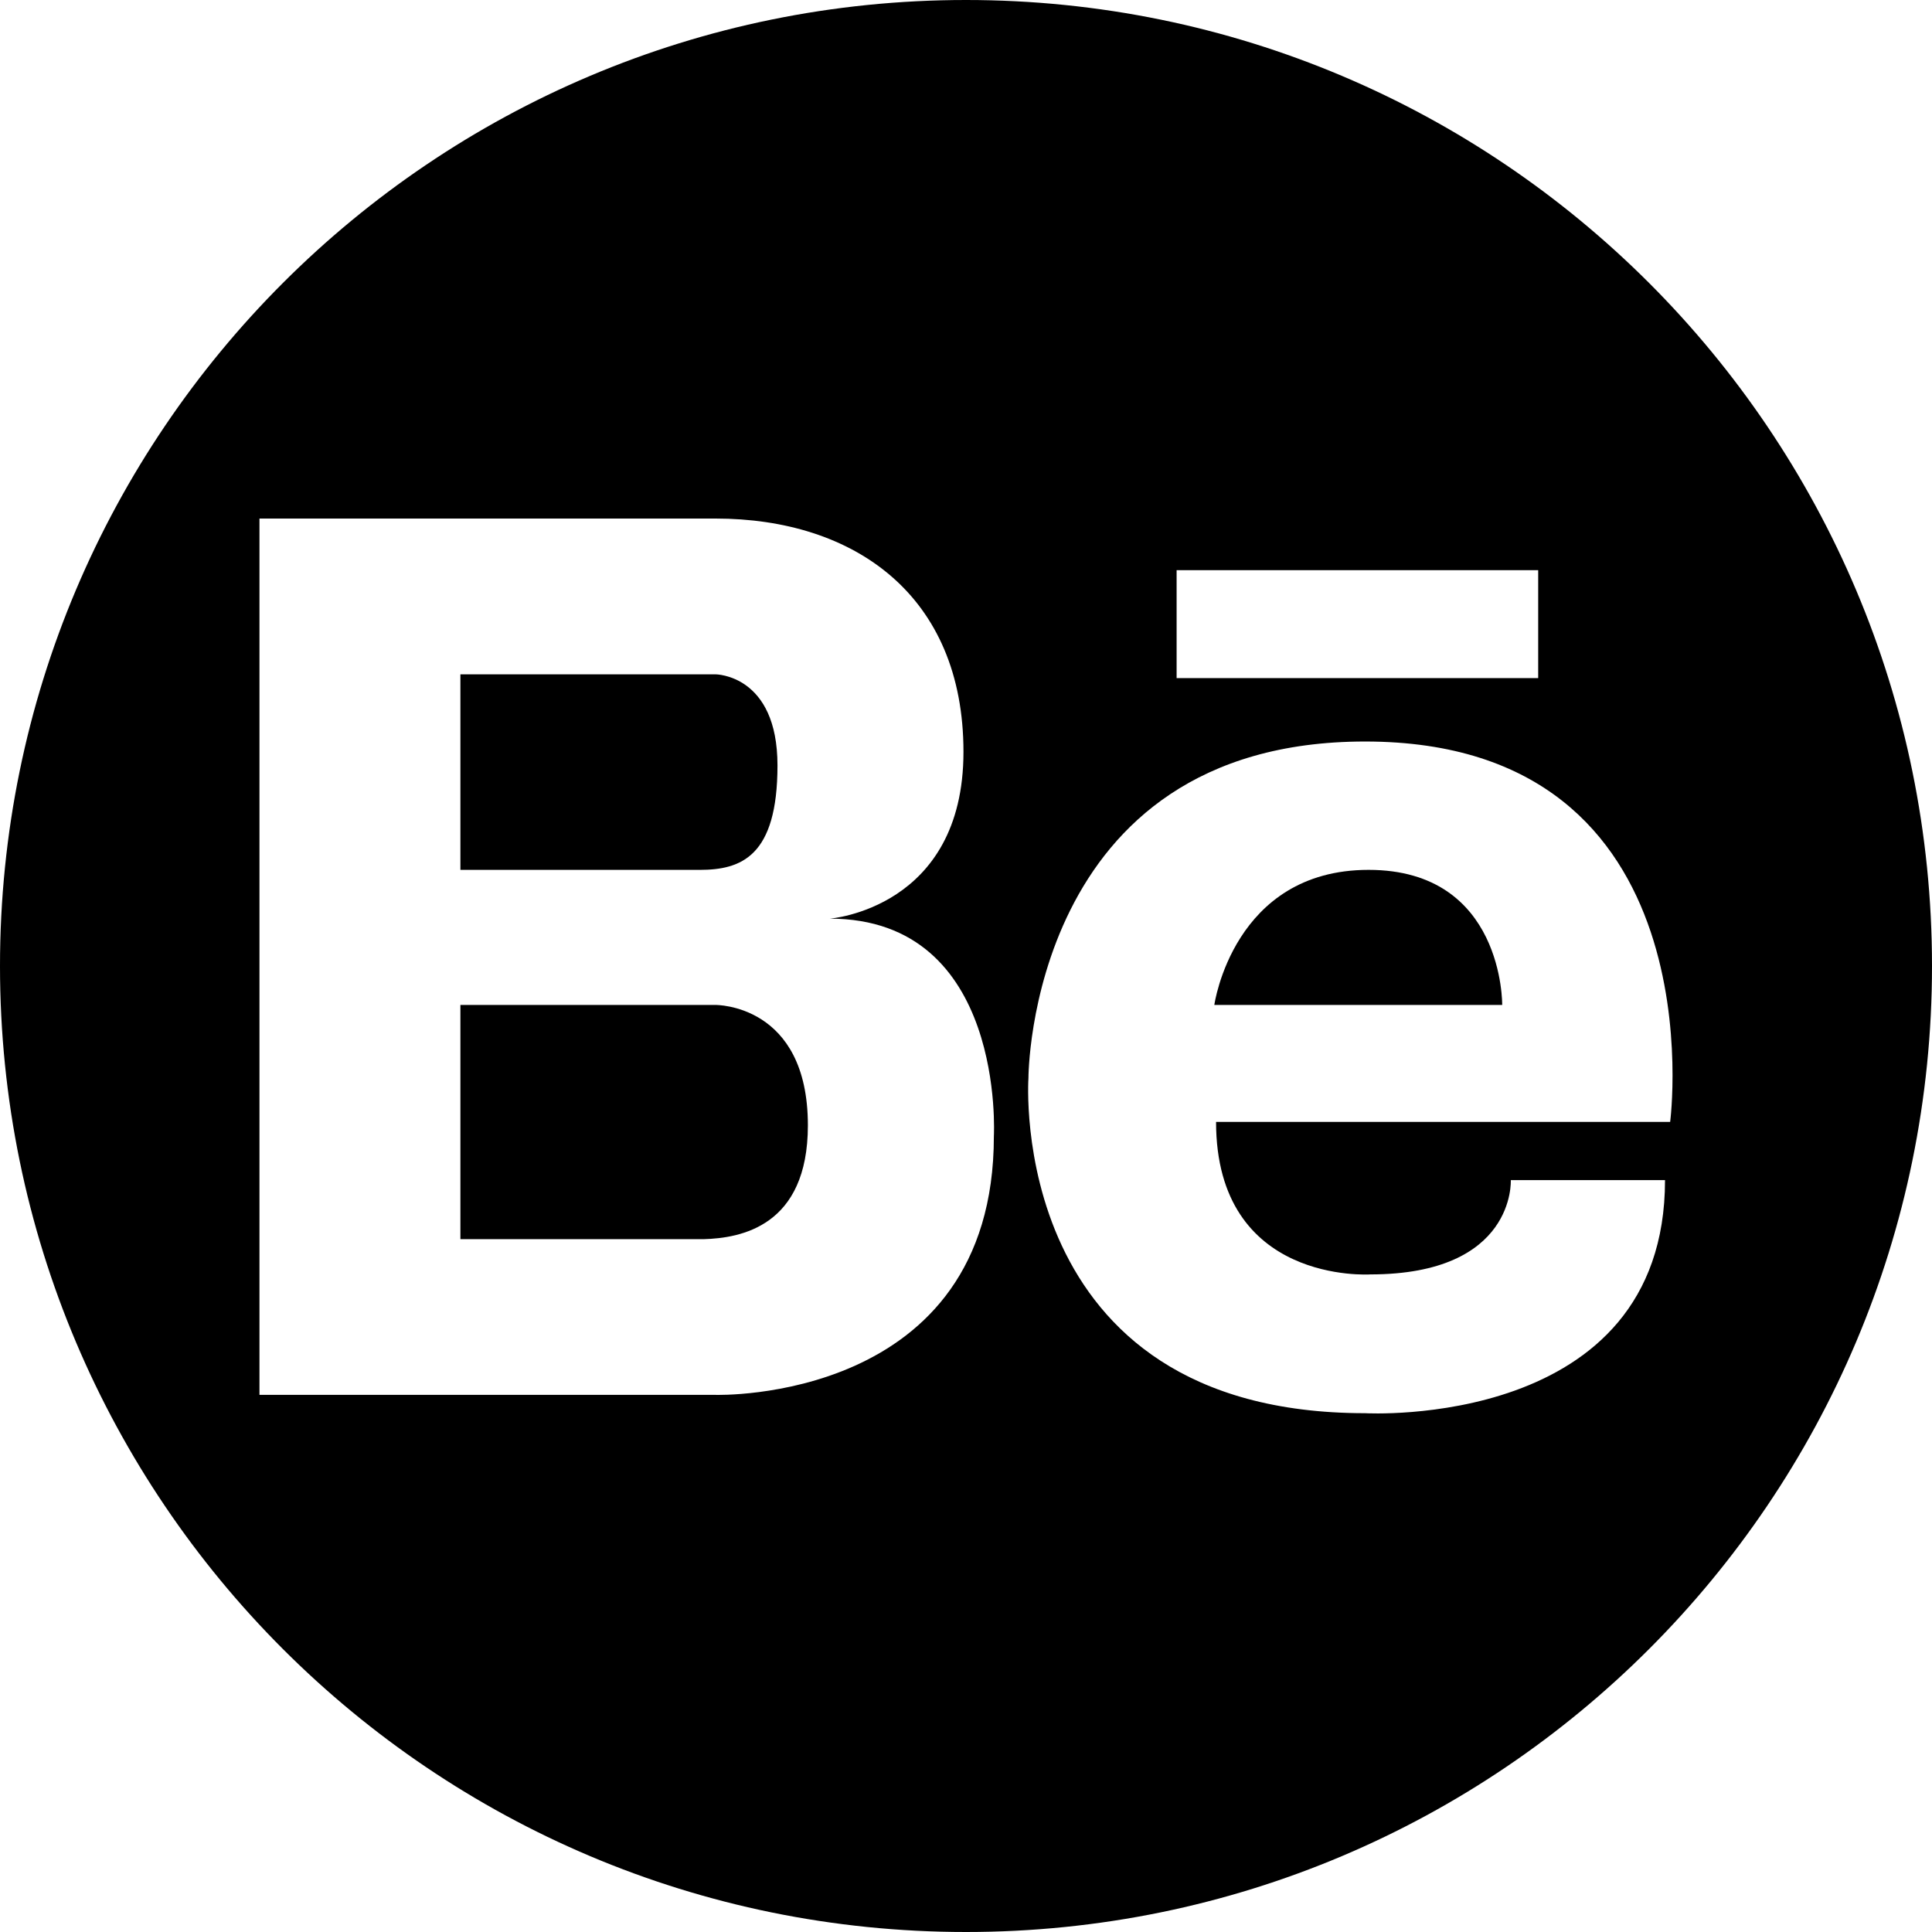
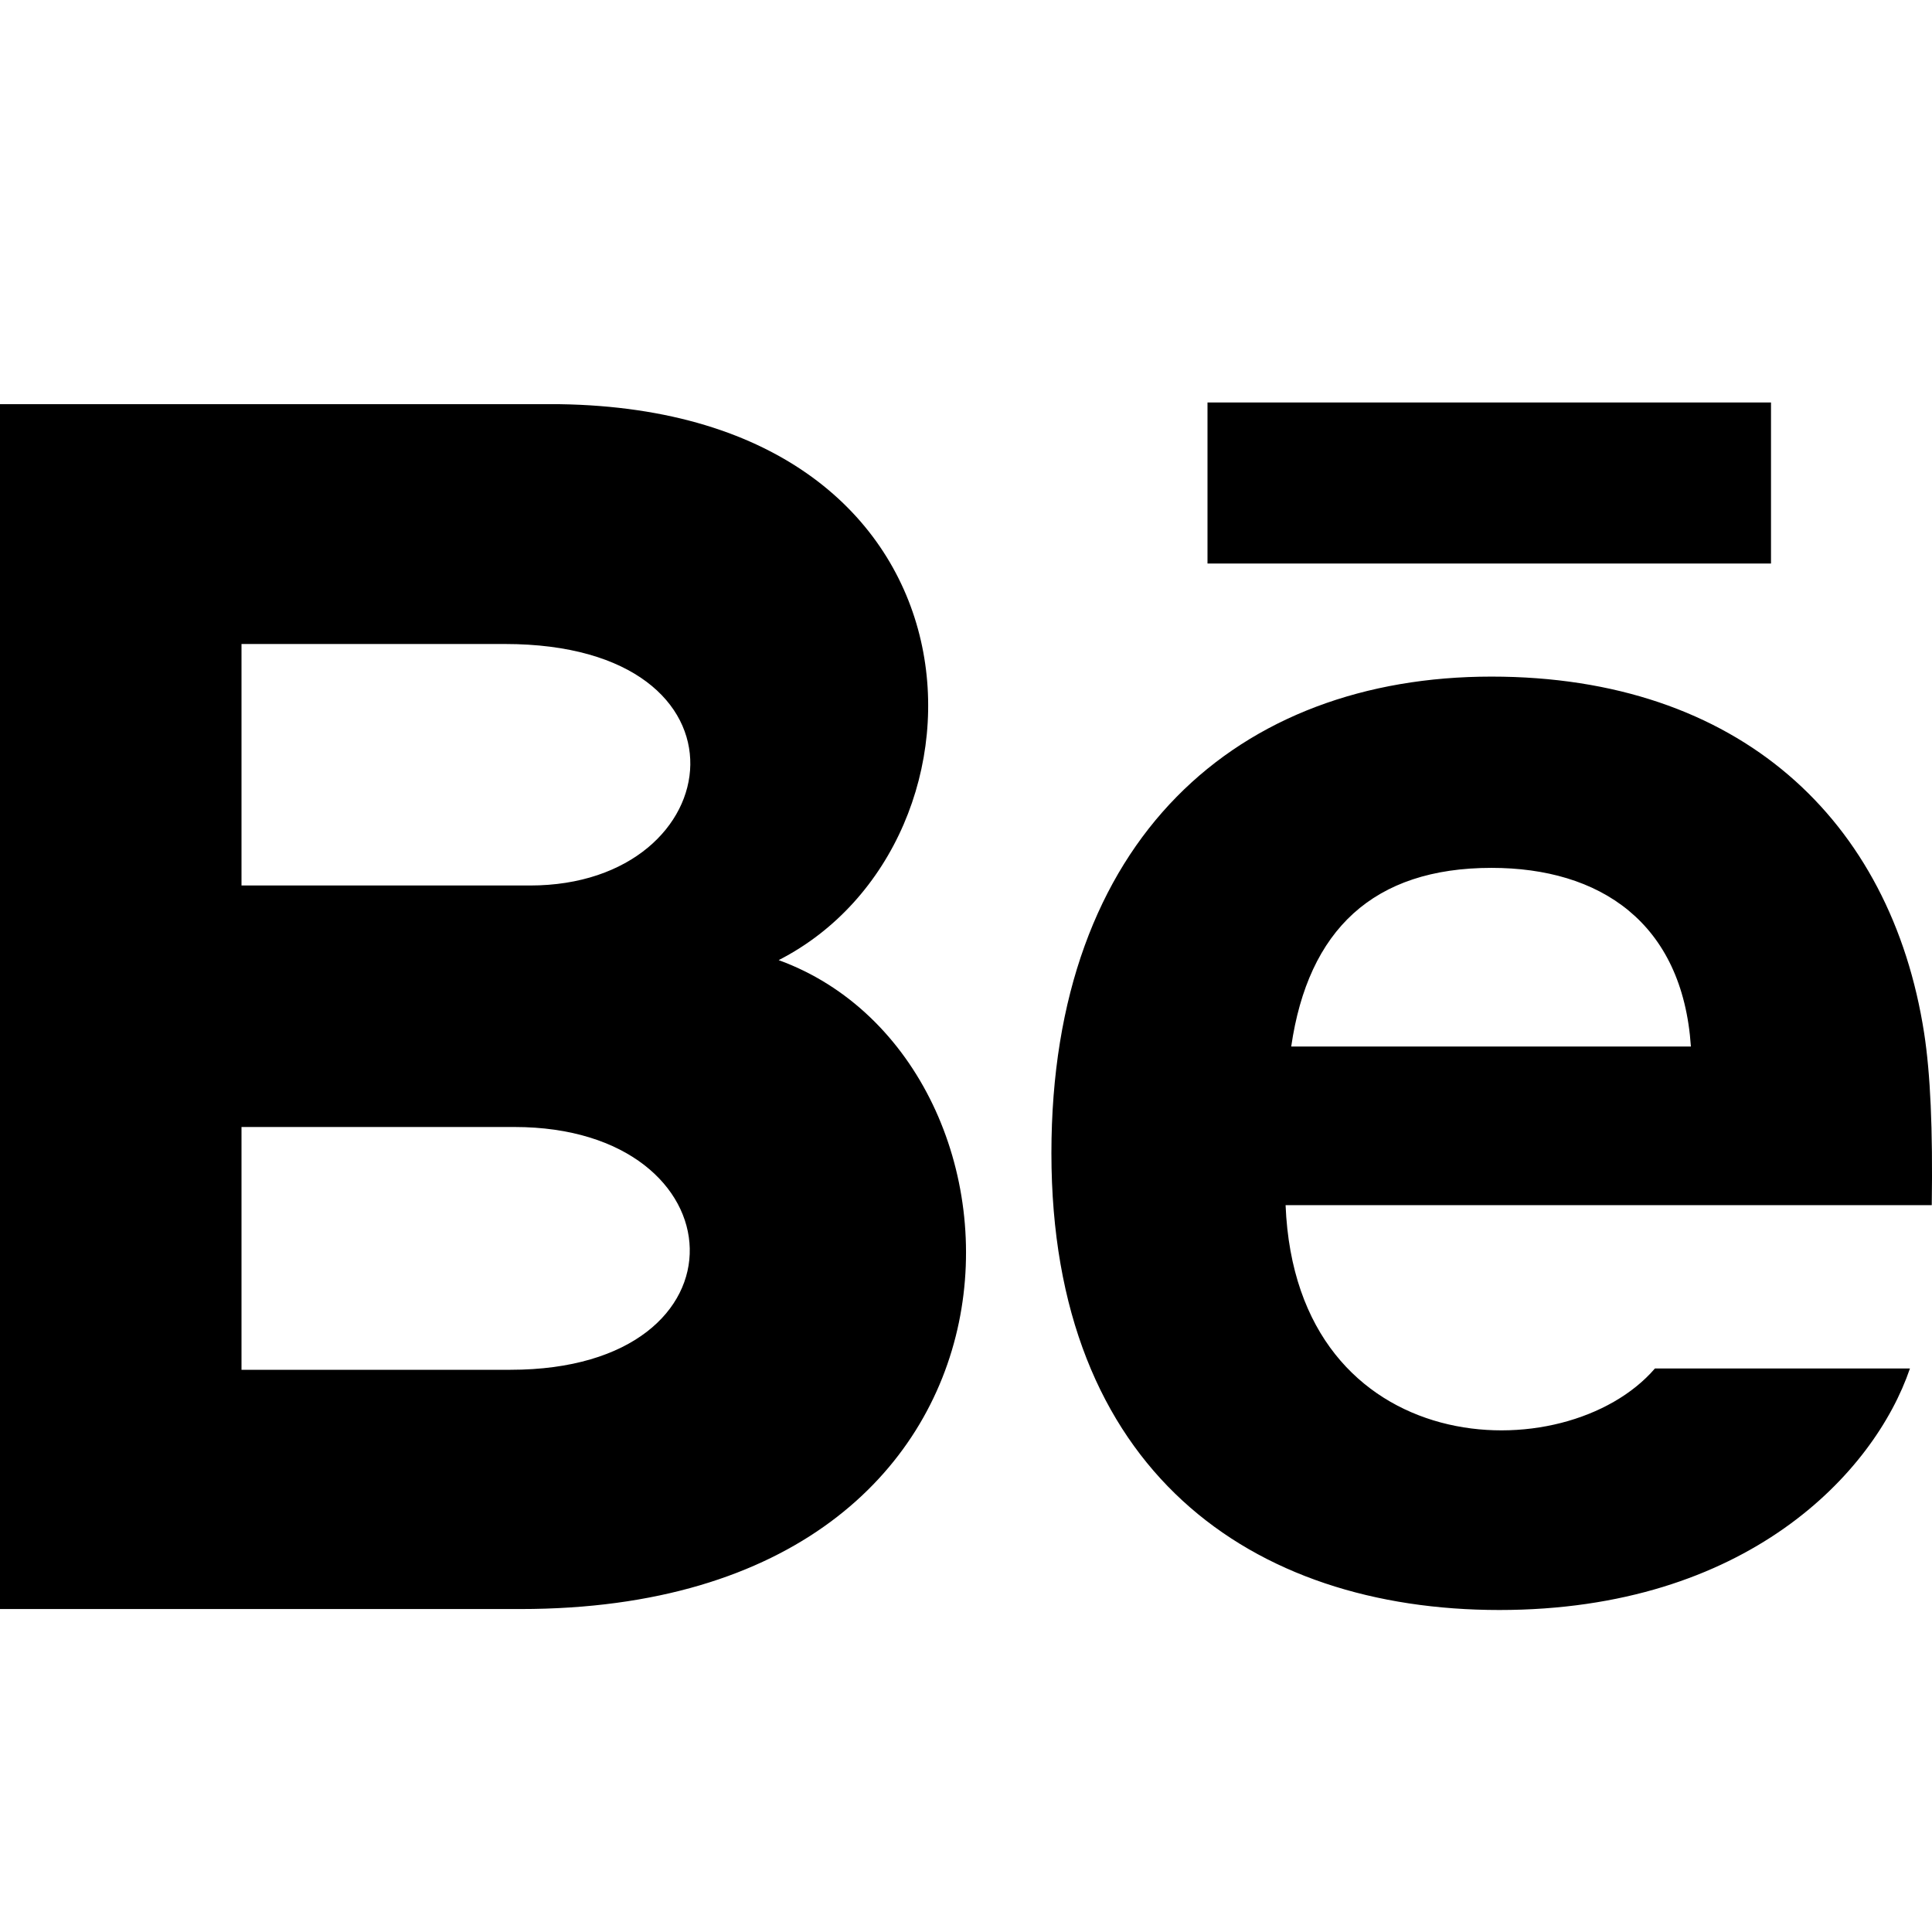
- <svg xmlns="http://www.w3.org/2000/svg" version="1.1" id="Capa_1" x="0px" y="0px" width="97.75px" height="97.75px" viewBox="0 0 97.75 97.75" style="enable-background:new 0 0 97.75 97.75;" xml:space="preserve">
-   <g>
-     <g>
-       <path d="M39.337,38.729c0-4.611-3.137-4.611-3.137-4.611h-1.661H23.294v9.894H35.4C37.492,44.011,39.337,43.342,39.337,38.729z" />
-       <path d="M36.201,50.846H23.294v11.85h12.311c1.852-0.053,5.27-0.633,5.27-5.76C40.875,50.784,36.201,50.846,36.201,50.846z" />
-       <path d="M69.243,44.011c-6.849,0-7.804,6.835-7.804,6.835h14.565C76.005,50.846,76.092,44.011,69.243,44.011z" />
-       <path d="M48.875,0C21.882,0,0,21.883,0,48.875S21.882,97.75,48.875,97.75S97.75,75.867,97.75,48.875S75.868,0,48.875,0z     M59.531,28.848h18.294v5.46H59.531V28.848z M50.285,57.486c0,13.533-14.084,13.088-14.084,13.088H23.294h-0.379h-9.787V26.236    h9.787h0.379H36.2c7.012,0,12.547,3.871,12.547,11.805c0,7.935-6.766,8.438-6.766,8.438C50.9,46.479,50.285,57.486,50.285,57.486z     M69.33,64.479c7.37,0,7.109-4.77,7.109-4.77h7.803c0,12.659-15.172,11.792-15.172,11.792c-18.207,0-17.036-16.95-17.036-16.95    S52.02,37.517,69.068,37.517c17.947,0,15.434,19.245,15.434,19.245H61.527C61.527,65.001,69.33,64.479,69.33,64.479z" />
-     </g>
-   </g>
-   <g>
- </g>
-   <g>
- </g>
-   <g>
- </g>
-   <g>
- </g>
-   <g>
- </g>
-   <g>
- </g>
-   <g>
- </g>
-   <g>
- </g>
-   <g>
- </g>
-   <g>
- </g>
-   <g>
- </g>
-   <g>
- </g>
-   <g>
- </g>
-   <g>
- </g>
-   <g>
- </g>
+ <svg xmlns="http://www.w3.org/2000/svg" width="24" height="24" viewBox="0 0 24 24">
+   <path d="M22 7h-7v-2h7v2zm1.726 10c-.442 1.297-2.029 3-5.101 3-3.074 0-5.564-1.729-5.564-5.675 0-3.91 2.325-5.92 5.466-5.92 3.082 0 4.964 1.782 5.375 4.426.078.506.109 1.188.095 2.14h-8.027c.13 3.211 3.483 3.312 4.588 2.029h3.168zm-7.686-4h4.965c-.105-1.547-1.136-2.219-2.477-2.219-1.466 0-2.277.768-2.488 2.219zm-9.574 6.988h-6.466v-14.967h6.953c5.476.081 5.58 5.444 2.72 6.906 3.461 1.26 3.577 8.061-3.207 8.061zm-3.466-8.988h3.584c2.508 0 2.906-3-.312-3h-3.272v3zm3.391 3h-3.391v3.016h3.341c3.055 0 2.868-3.016.05-3.016z" />
</svg>
